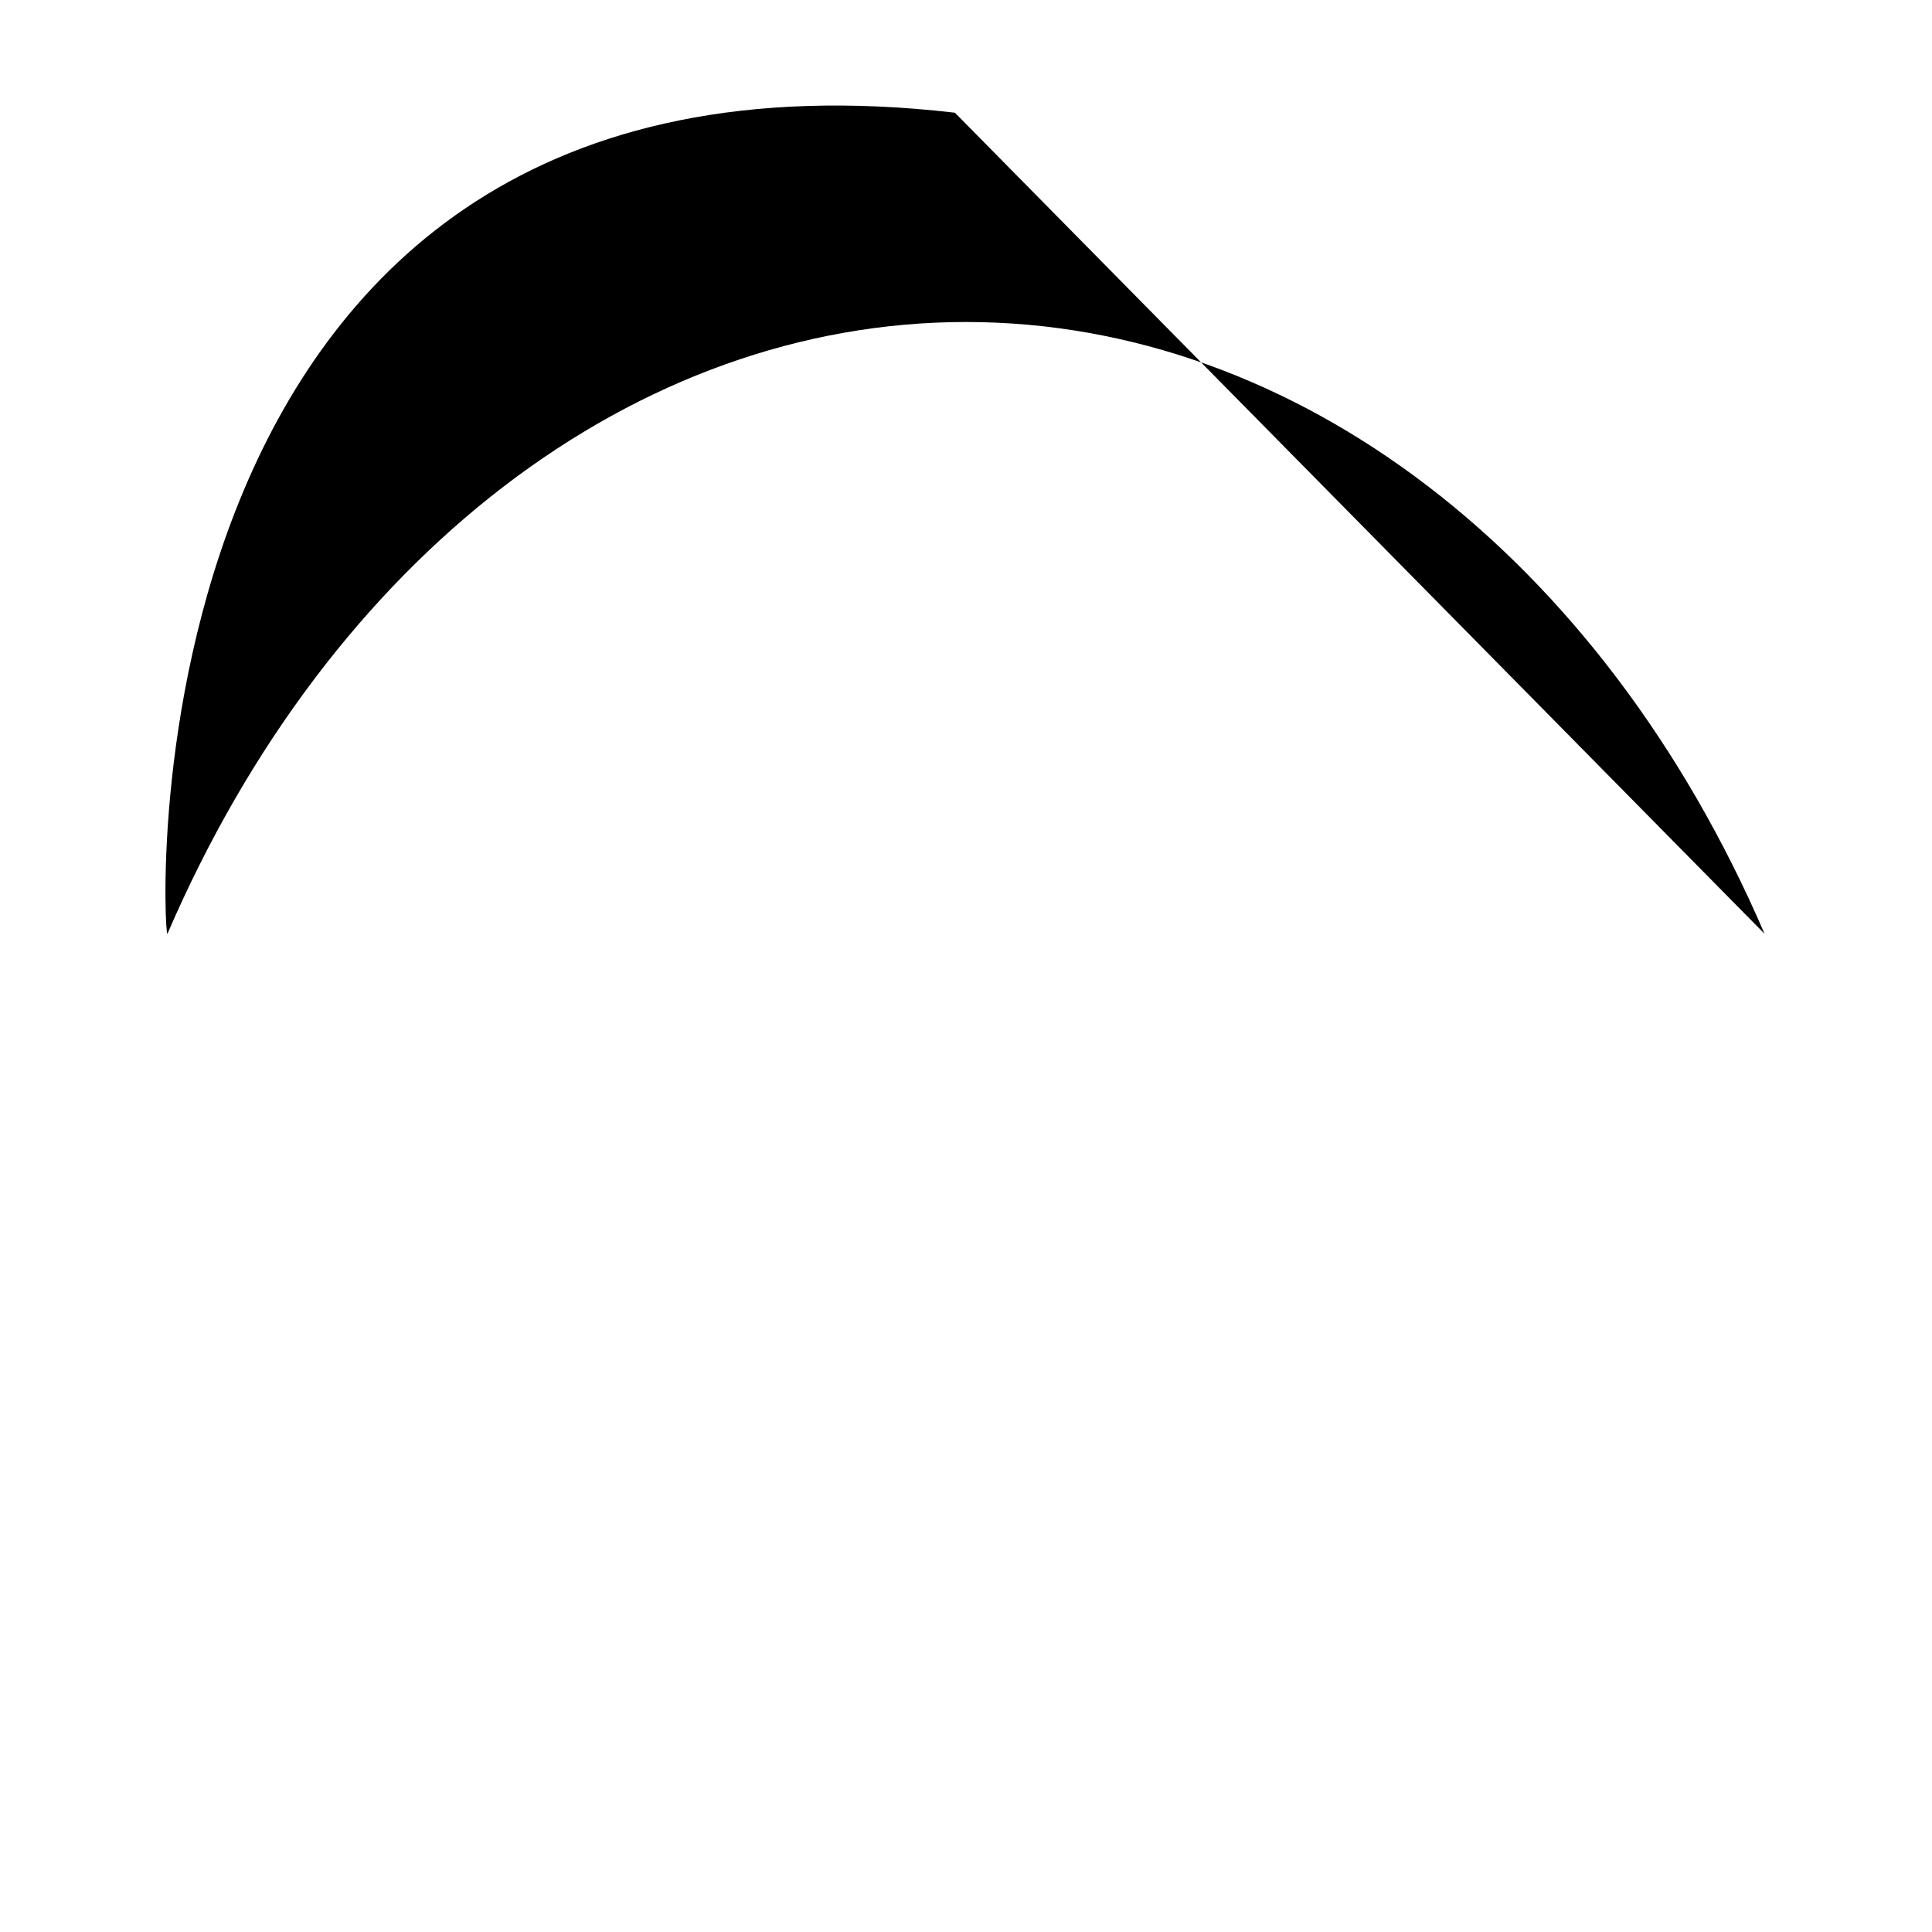
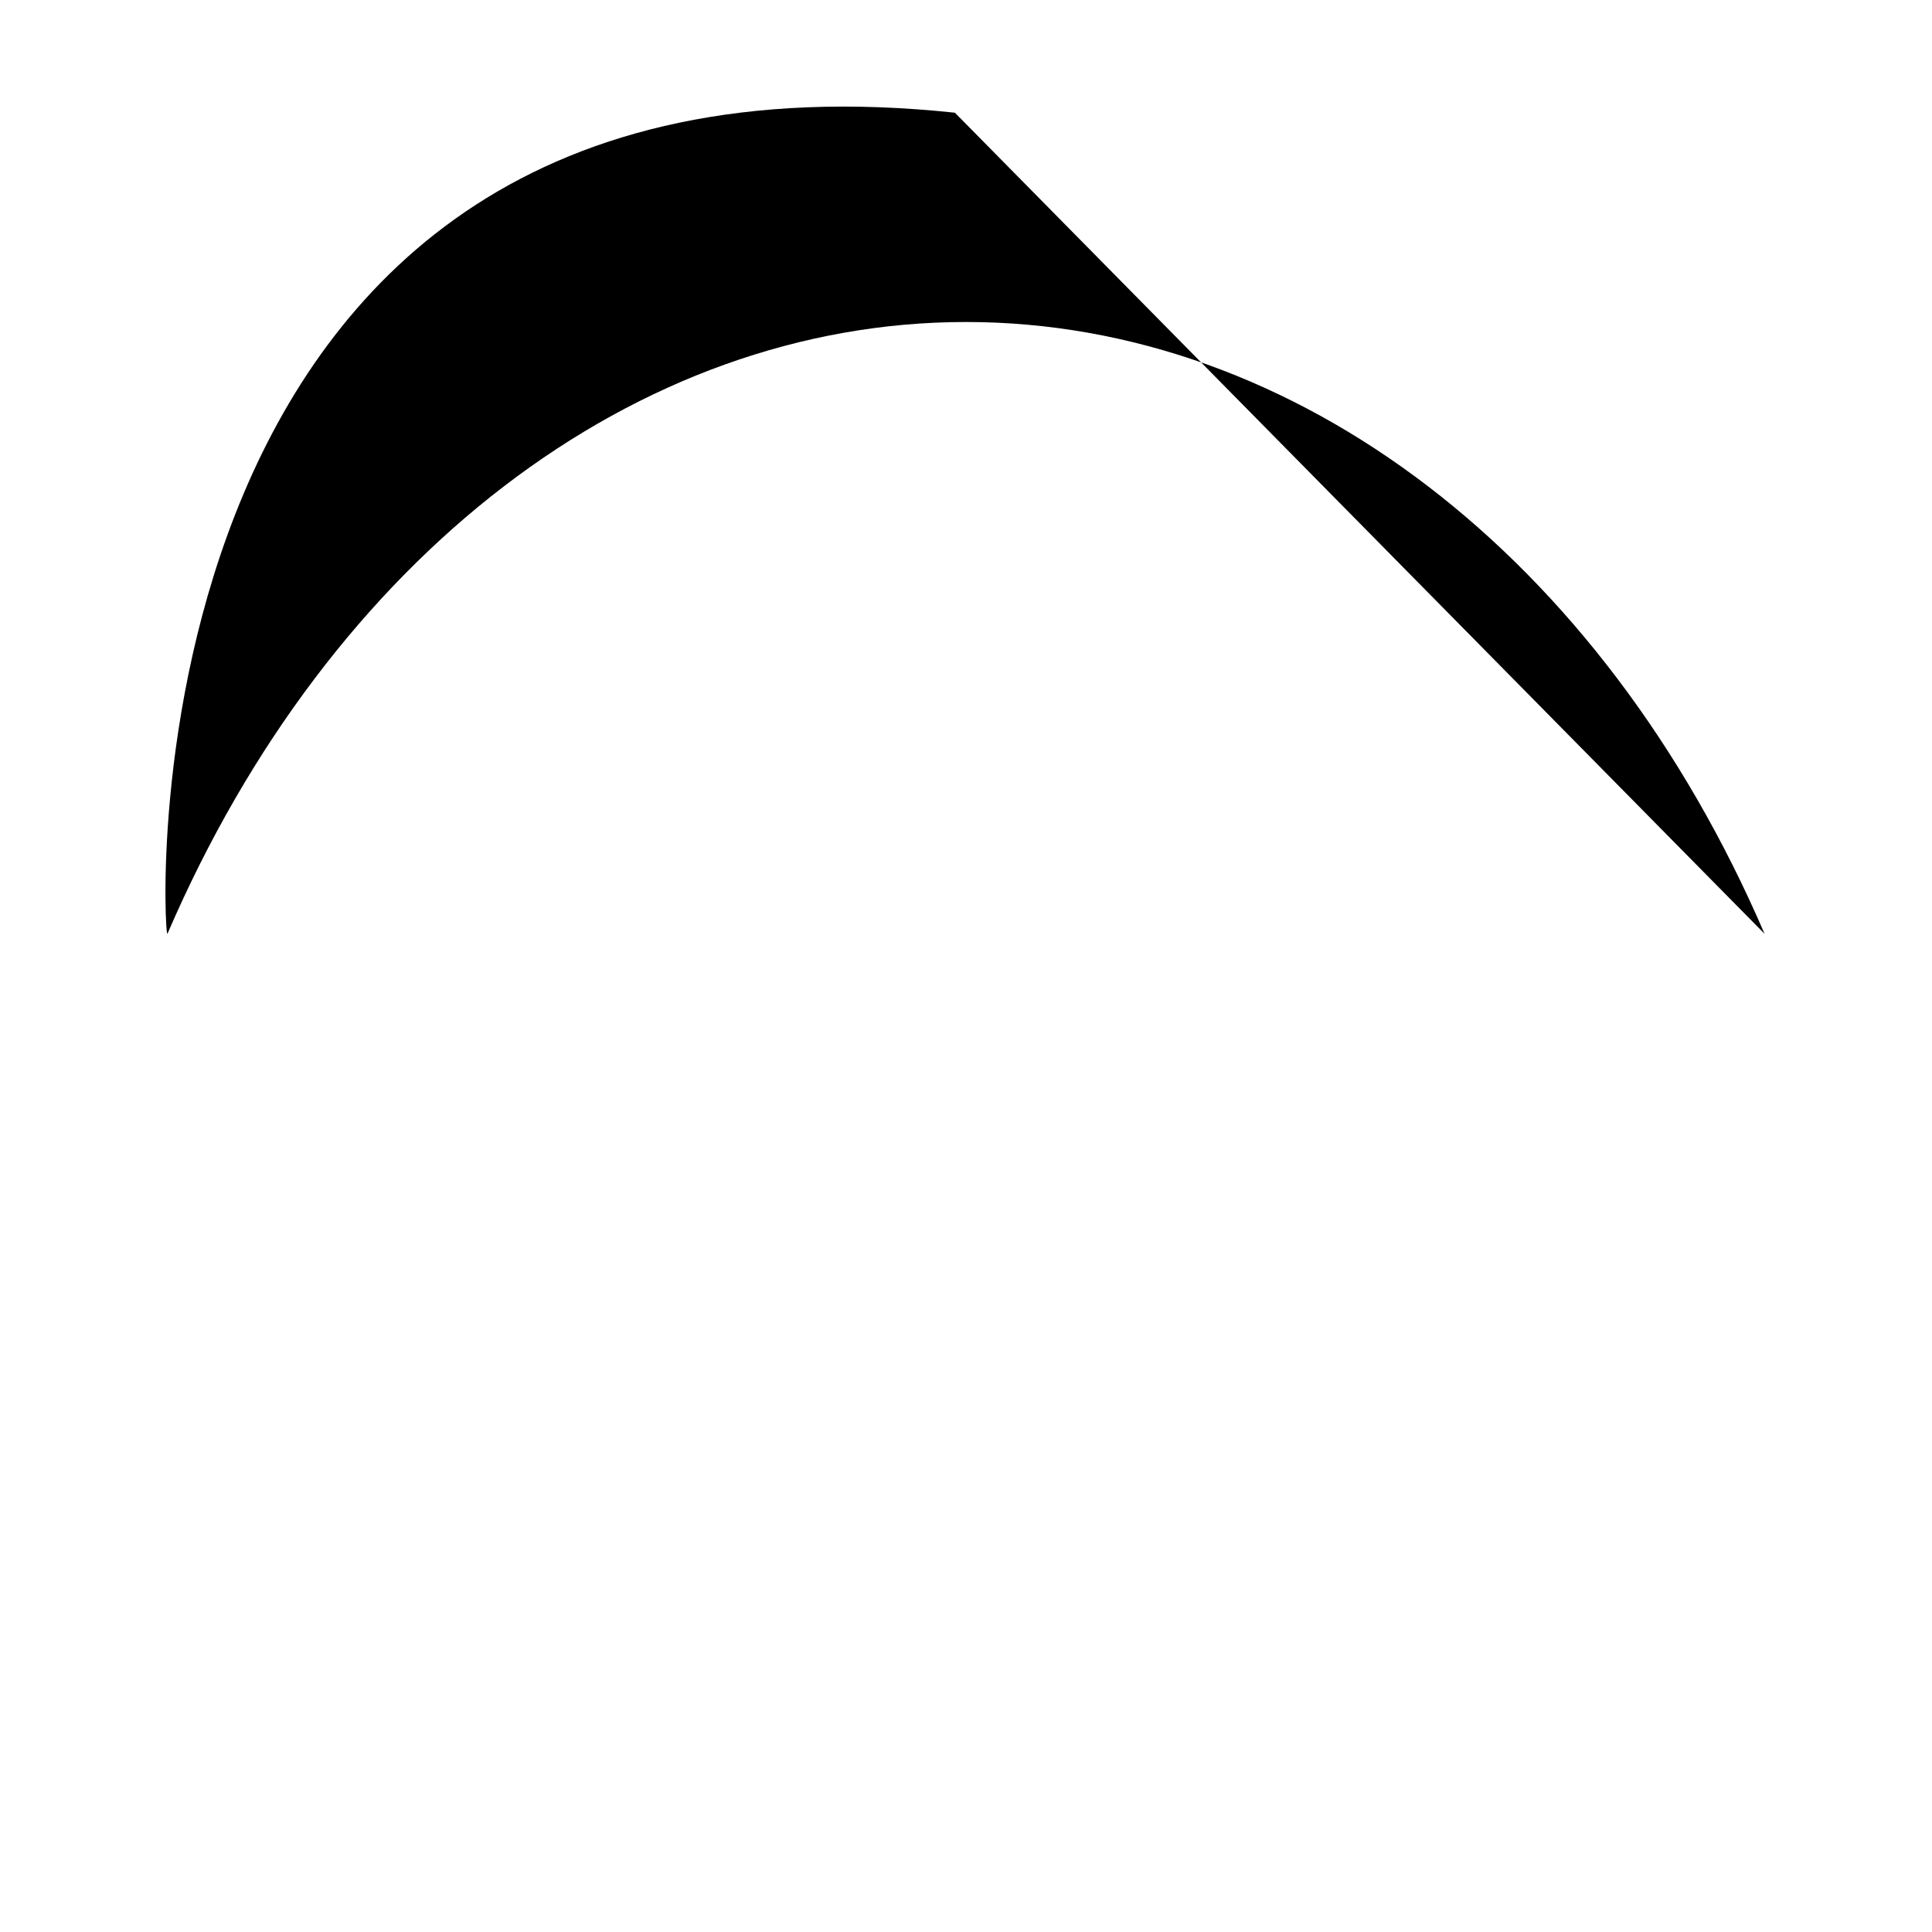
<svg xmlns="http://www.w3.org/2000/svg" width="24" height="24" viewBox="0 0 24 24">
-   <path d="M21.92 11.6C19.9 6.91 16.1 4 12 4C7.9 4 4.1 6.91 2.08 11.6C2.025 11.726 1.4.19 11.862 1.4.19 12C1.4.19 12.138 2.025 12.274 2.08 12.4C4.1 17.09 7.9 20 12 20C16.1 20 19.9 17.09 21.92 12.4C21.975 12.274 22.003 12.138 22.003 12C22.003 11.862 21.975 11.726 21.92 11.6ZM12 18C8.83 18 5.83 15.71 4.1 12C5.83 8.29 8.83 6 12 6C15.17 6 18.17 8.29 19.9 12C18.17 15.71 15.17 18 12 18ZM12 8C11.209 8 10.435 8.235 9.777 8.674C9.12 9.114 8.607 9.738 8.304 10.469C8.001 11.2 7.922 12.004 8.076 12.78C8.231 13.556 8.612 14.269 9.171 14.828C9.731 15.388 10.443 15.769 11.219 15.923C11.995 16.078 12.799 15.998 13.53 15.695C14.261 15.393 14.886 14.88 15.325 14.222C15.765 13.565 16 12.791 16 12C16 10.939 15.578 9.922 14.828 9.172C14.078 8.421 13.06 8 12 8ZM12 14C11.604 14 11.217 13.883 10.888 13.663C10.559 13.443 10.303 13.131 10.152 12.765C10 12.4 9.961 11.998 10.038 11.61C10.115 11.222 10.306 10.866 10.585 10.586C10.865 10.306 11.221 10.116 11.609 10.038C11.997 9.961 12.399 10.001 12.765 10.152C13.13 10.304 13.443 10.56 13.662 10.889C13.882 11.218 14 11.604 14 12C14 12.53 13.789 13.039 13.414 13.414C13.039 13.789 12.53 14 12 14Z" />
+   <path d="M21.92 11.6C19.9 6.91 16.1 4 12 4C7.9 4 4.1 6.91 2.08 11.6C2.025 11.726 1.4.29 11.862 1.4.29 12C1.4.29 12.138 2.025 12.274 2.08 12.4C4.1 17.09 7.9 20 12 20C16.1 20 19.9 17.09 21.92 12.4C21.975 12.274 22.003 12.138 22.003 12C22.003 11.862 21.975 11.726 21.92 11.6ZM12 18C8.83 18 5.83 15.71 4.1 12C5.83 8.29 8.83 6 12 6C15.17 6 18.17 8.29 19.9 12C18.17 15.71 15.17 18 12 18ZM12 8C11.209 8 10.435 8.235 9.777 8.674C9.12 9.114 8.607 9.738 8.304 10.469C8.001 11.2 7.922 12.004 8.076 12.78C8.231 13.556 8.612 14.269 9.171 14.828C9.731 15.388 10.443 15.769 11.219 15.923C11.995 16.078 12.799 15.998 13.53 15.695C14.261 15.393 14.886 14.88 15.325 14.222C15.765 13.565 16 12.791 16 12C16 10.939 15.578 9.922 14.828 9.172C14.078 8.421 13.06 8 12 8ZM12 14C11.604 14 11.217 13.883 10.888 13.663C10.559 13.443 10.303 13.131 10.152 12.765C10 12.4 9.961 11.998 10.038 11.61C10.115 11.222 10.306 10.866 10.585 10.586C10.865 10.306 11.221 10.116 11.609 10.038C11.997 9.961 12.399 10.001 12.765 10.152C13.13 10.304 13.443 10.56 13.662 10.889C13.882 11.218 14 11.604 14 12C14 12.53 13.789 13.039 13.414 13.414C13.039 13.789 12.53 14 12 14Z" />
</svg>
